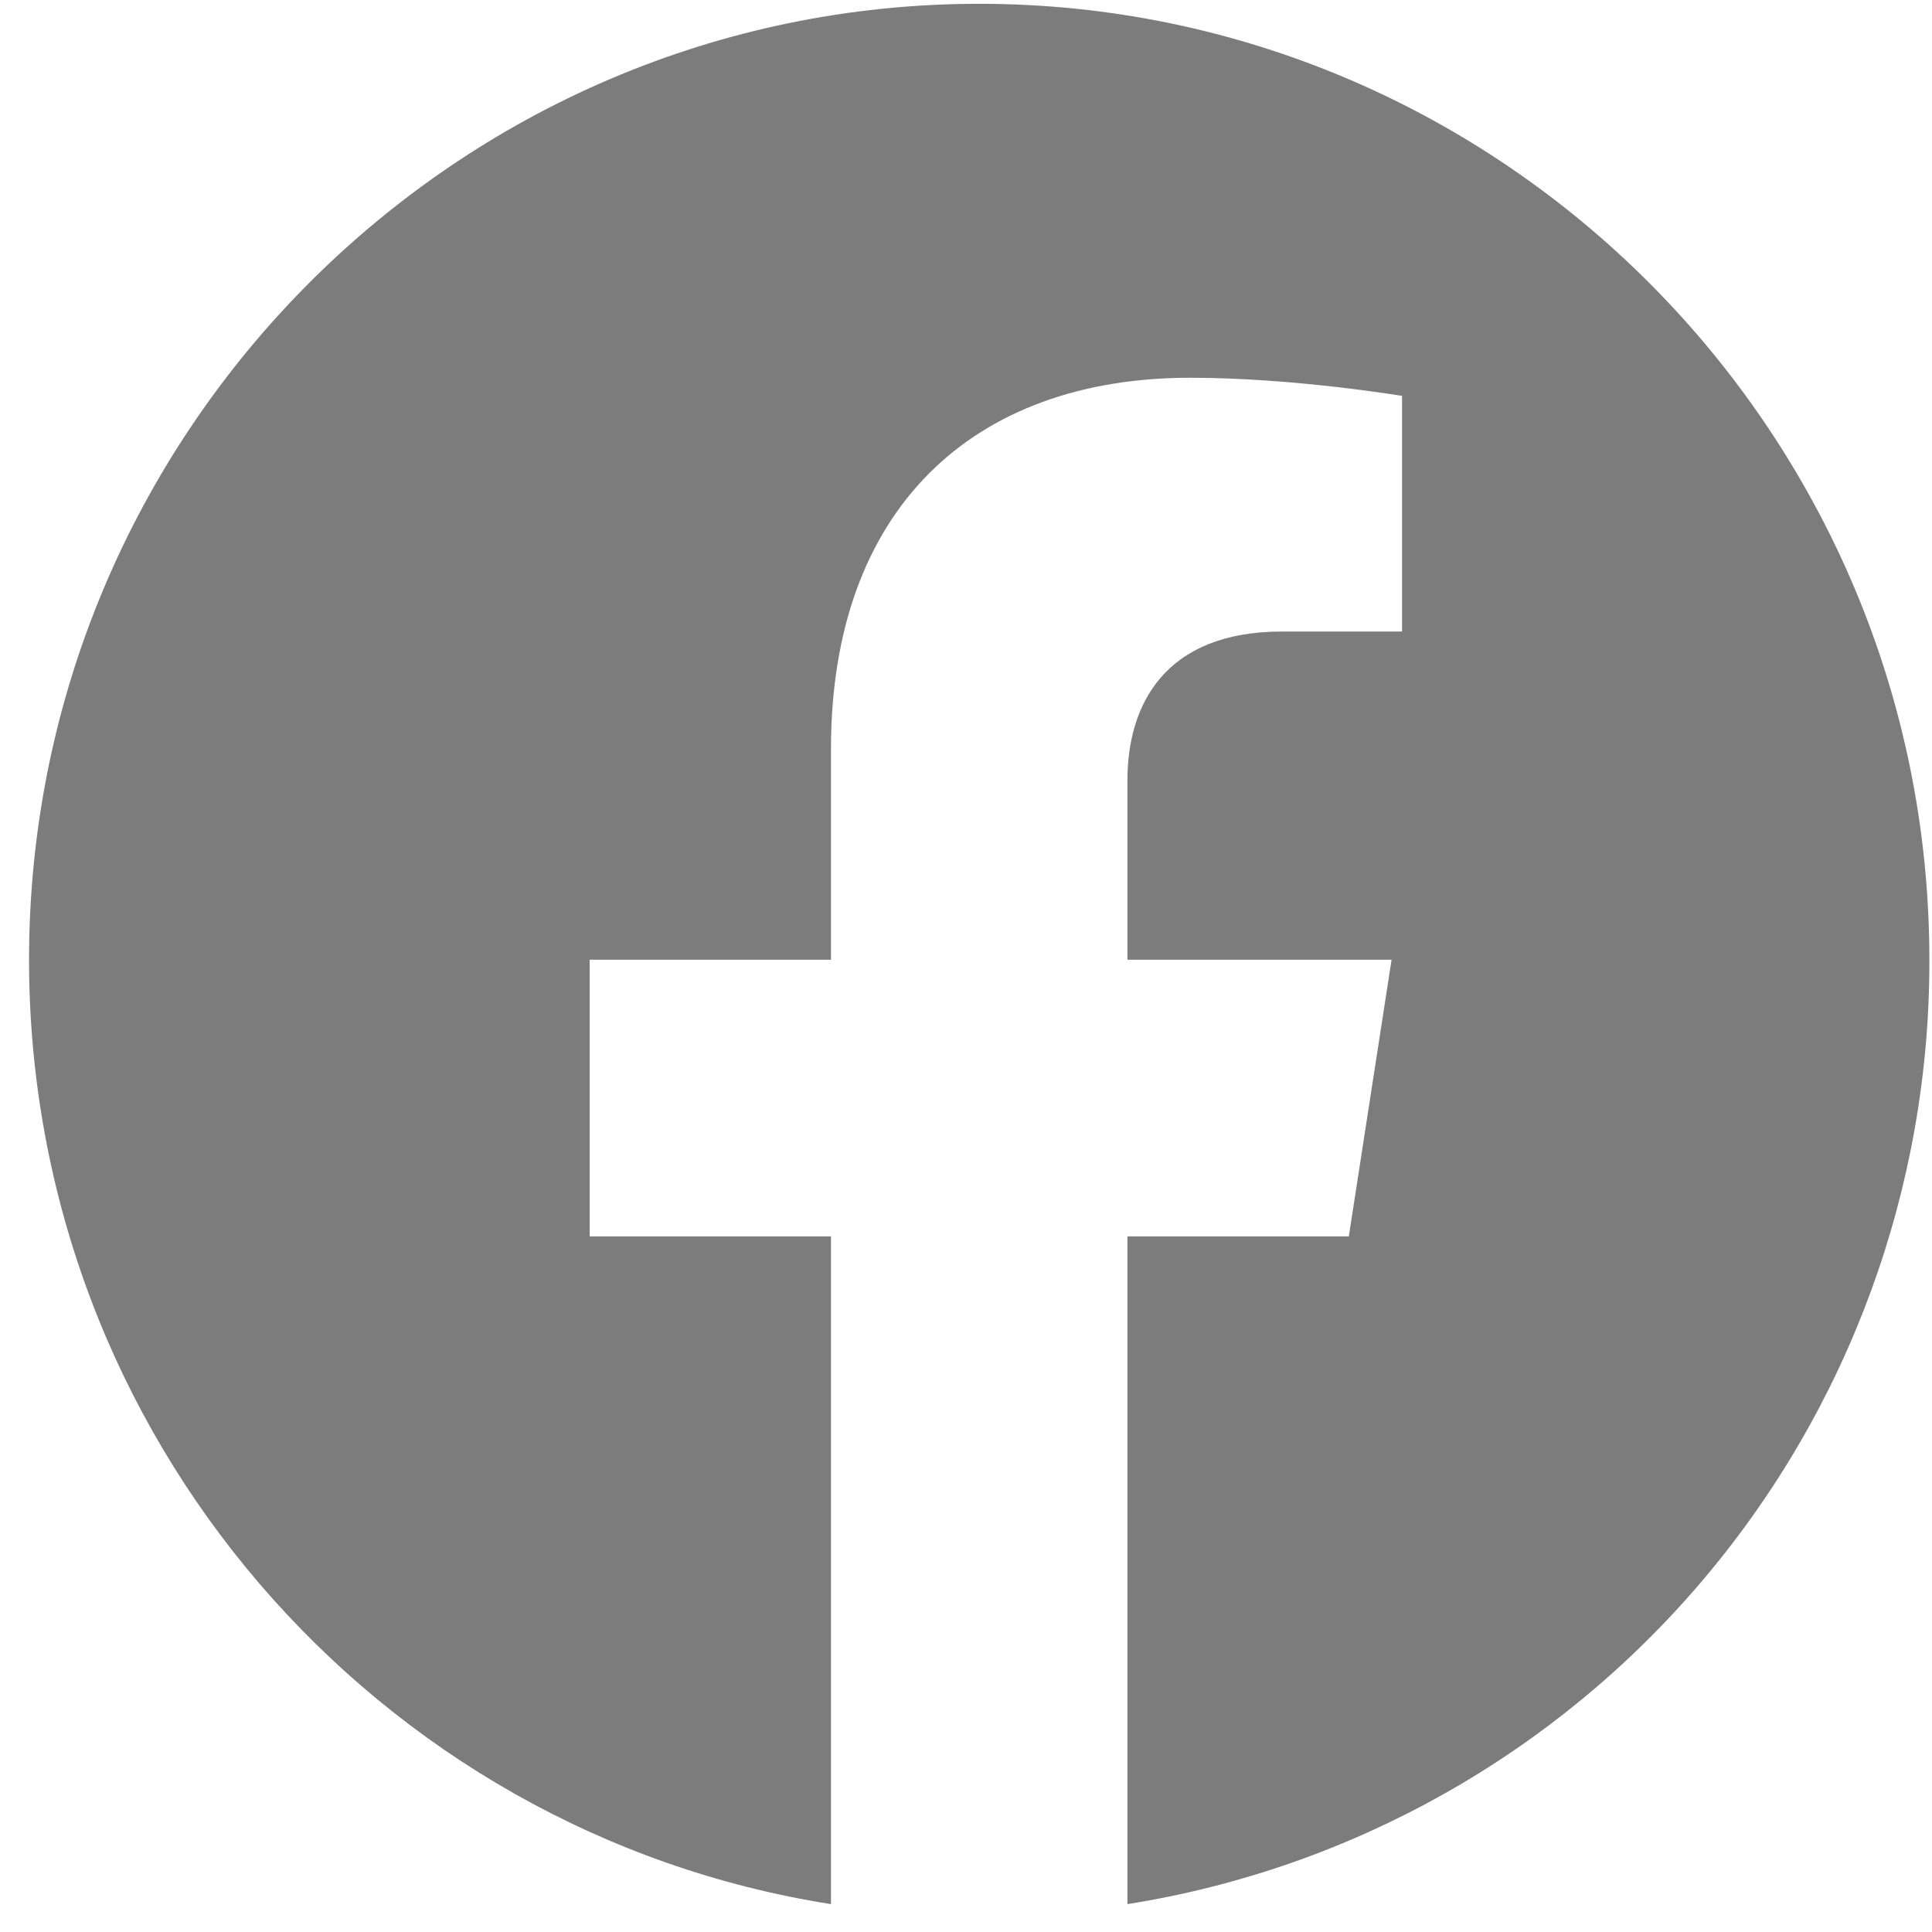
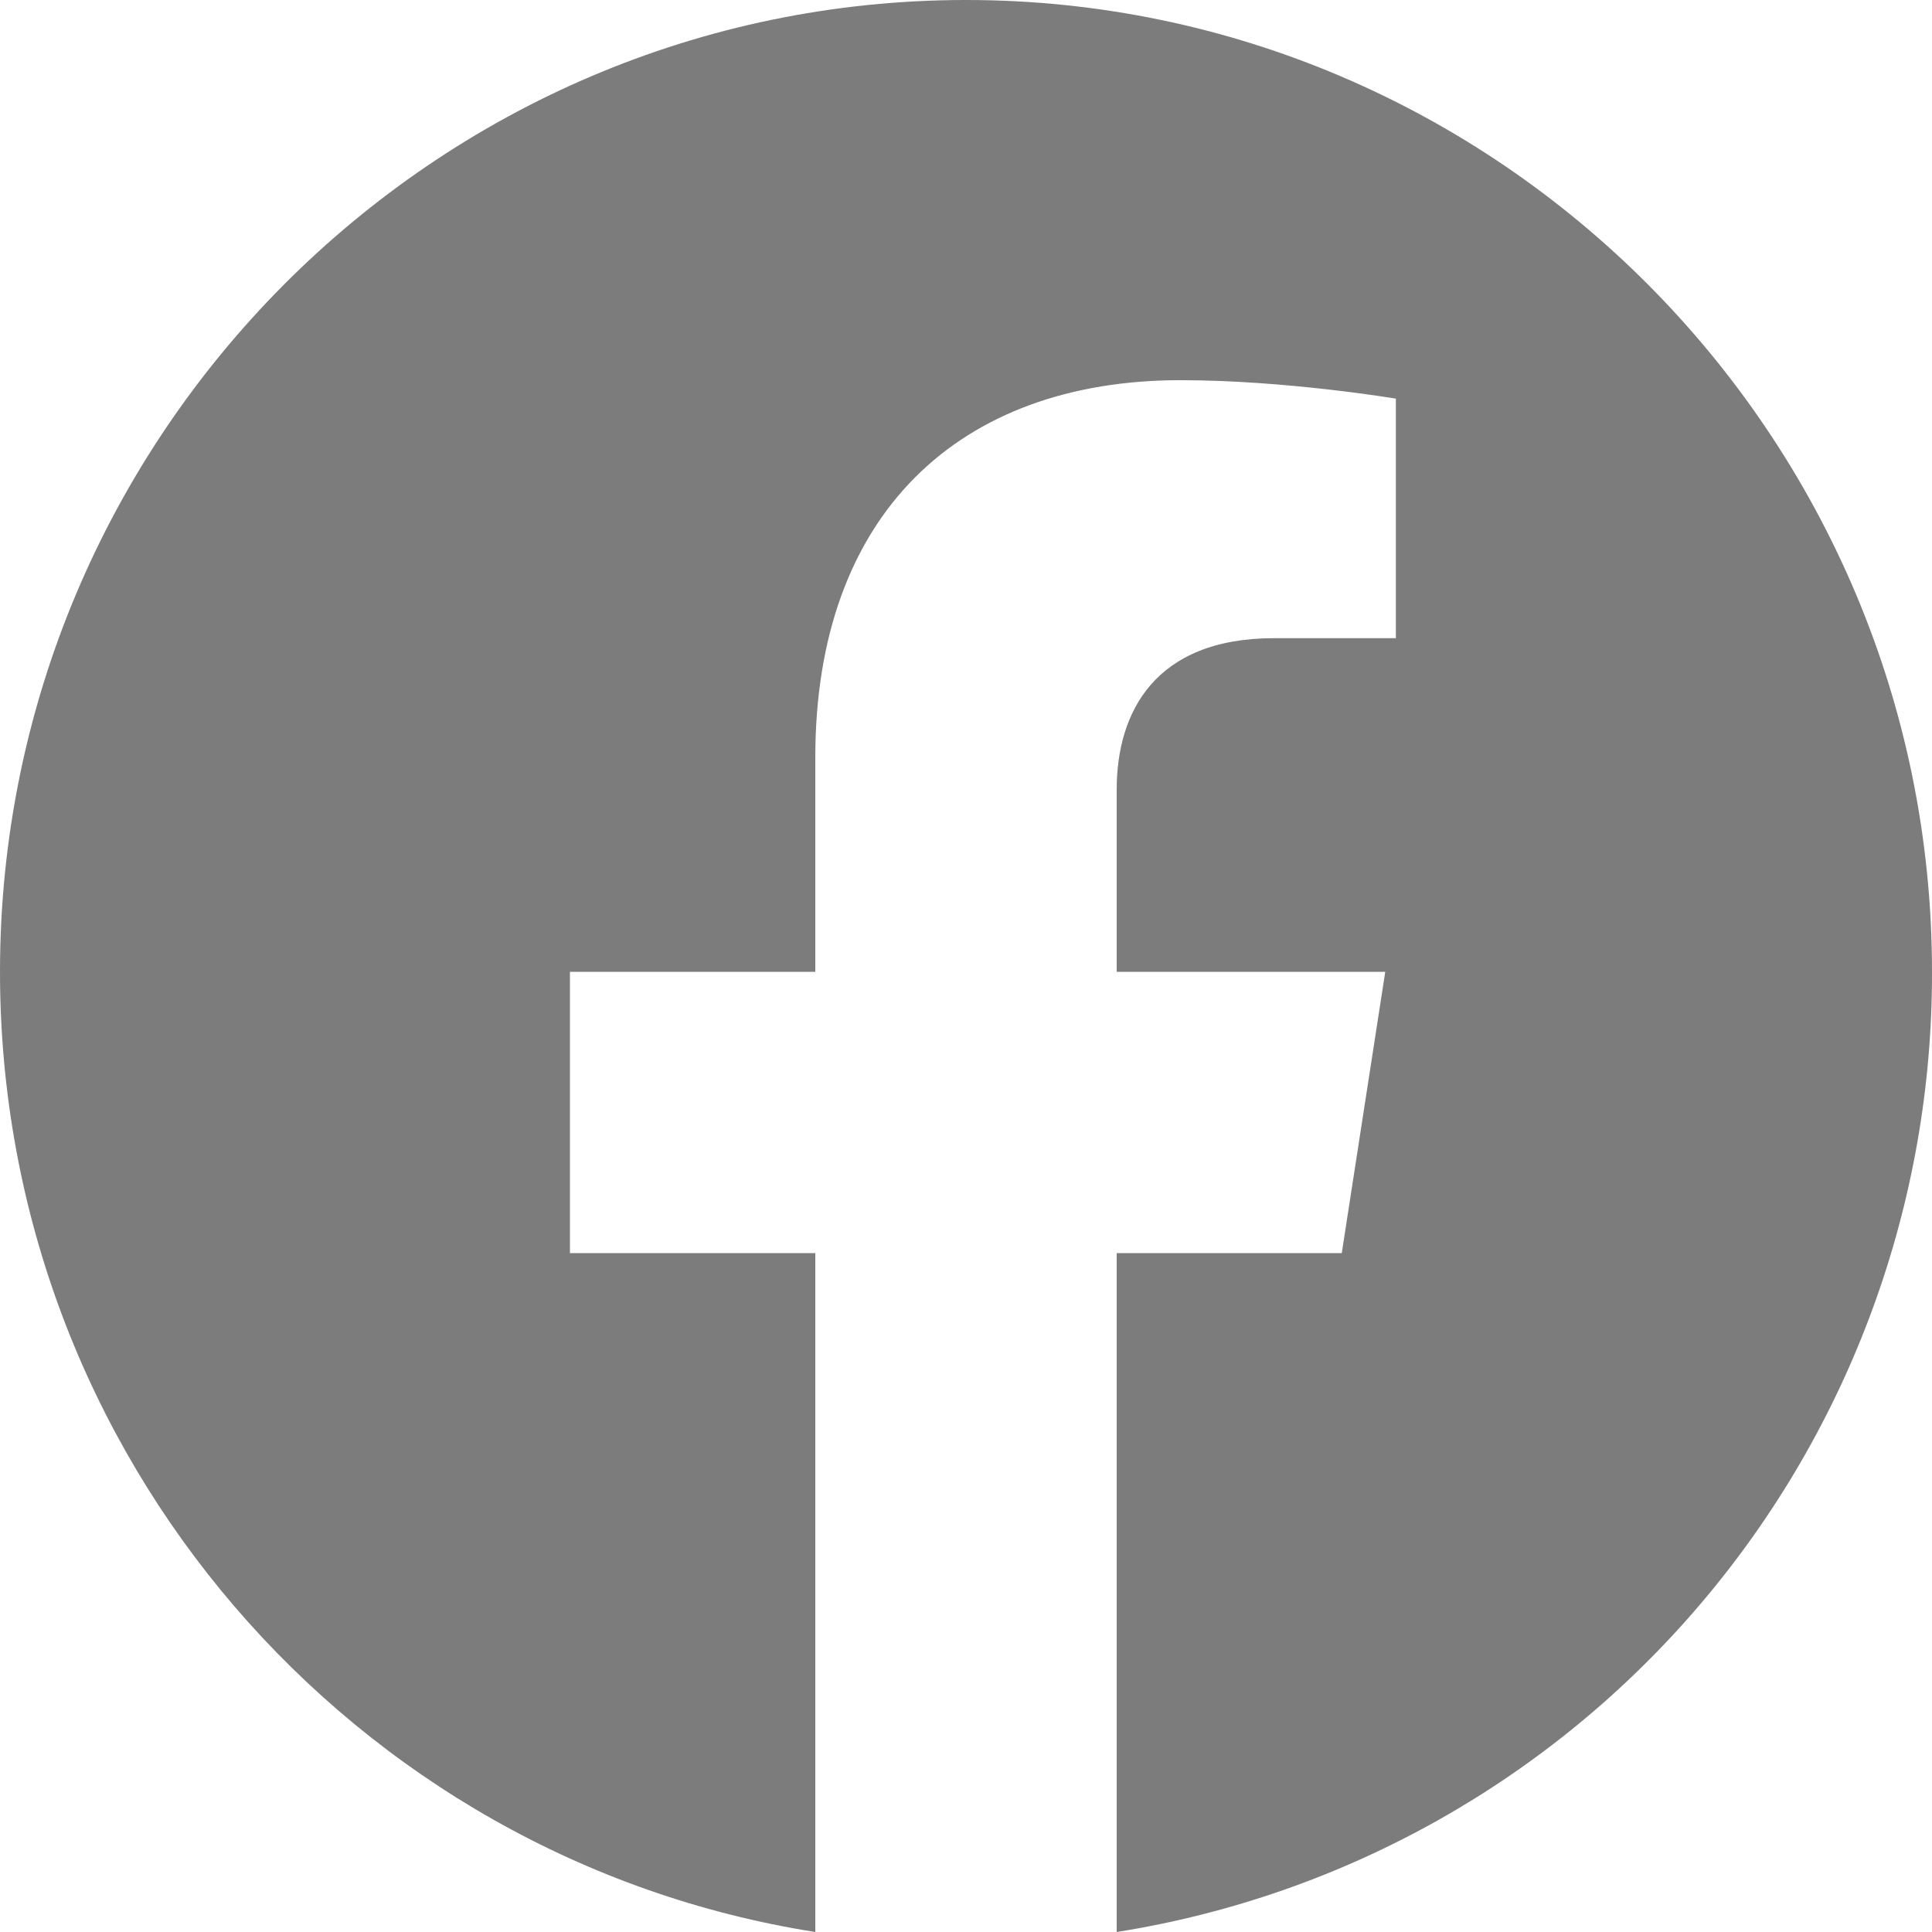
- <svg xmlns="http://www.w3.org/2000/svg" width="61" height="61" viewBox="0 0 61 61" fill="none">
-   <path d="M30.917 0.12C14.417 0.12 0.917 13.644 0.917 30.301C0.917 45.361 11.897 57.861 26.237 60.12V39.036H18.617V30.301H26.237V23.644C26.237 16.084 30.707 11.927 37.577 11.927C40.847 11.927 44.267 12.5 44.267 12.5V19.939H40.487C36.767 19.939 35.597 22.259 35.597 24.638V30.301H43.937L42.587 39.036H35.597V60.12C42.666 58.999 49.103 55.378 53.746 49.91C58.389 44.441 60.933 37.486 60.917 30.301C60.917 13.644 47.417 0.12 30.917 0.12Z" fill="#7C7C7C" />
+ <svg xmlns="http://www.w3.org/2000/svg" width="60" height="60" viewBox="0 0 60 60" fill="none">
+   <path d="M30 0C13.5 0 0 13.524 0 30.181C0 45.241 10.98 57.741 25.32 60V38.916H17.7V30.181H25.32V23.524C25.32 15.964 29.79 11.807 36.66 11.807C39.93 11.807 43.35 12.38 43.35 12.38V19.819H39.57C35.85 19.819 34.68 22.139 34.68 24.518V30.181H43.02L41.67 38.916H34.68V60C41.749 58.879 48.187 55.258 52.83 49.789C57.473 44.321 60.016 37.366 60 30.181C60 13.524 46.5 0 30 0Z" fill="#7C7C7C" />
</svg>
